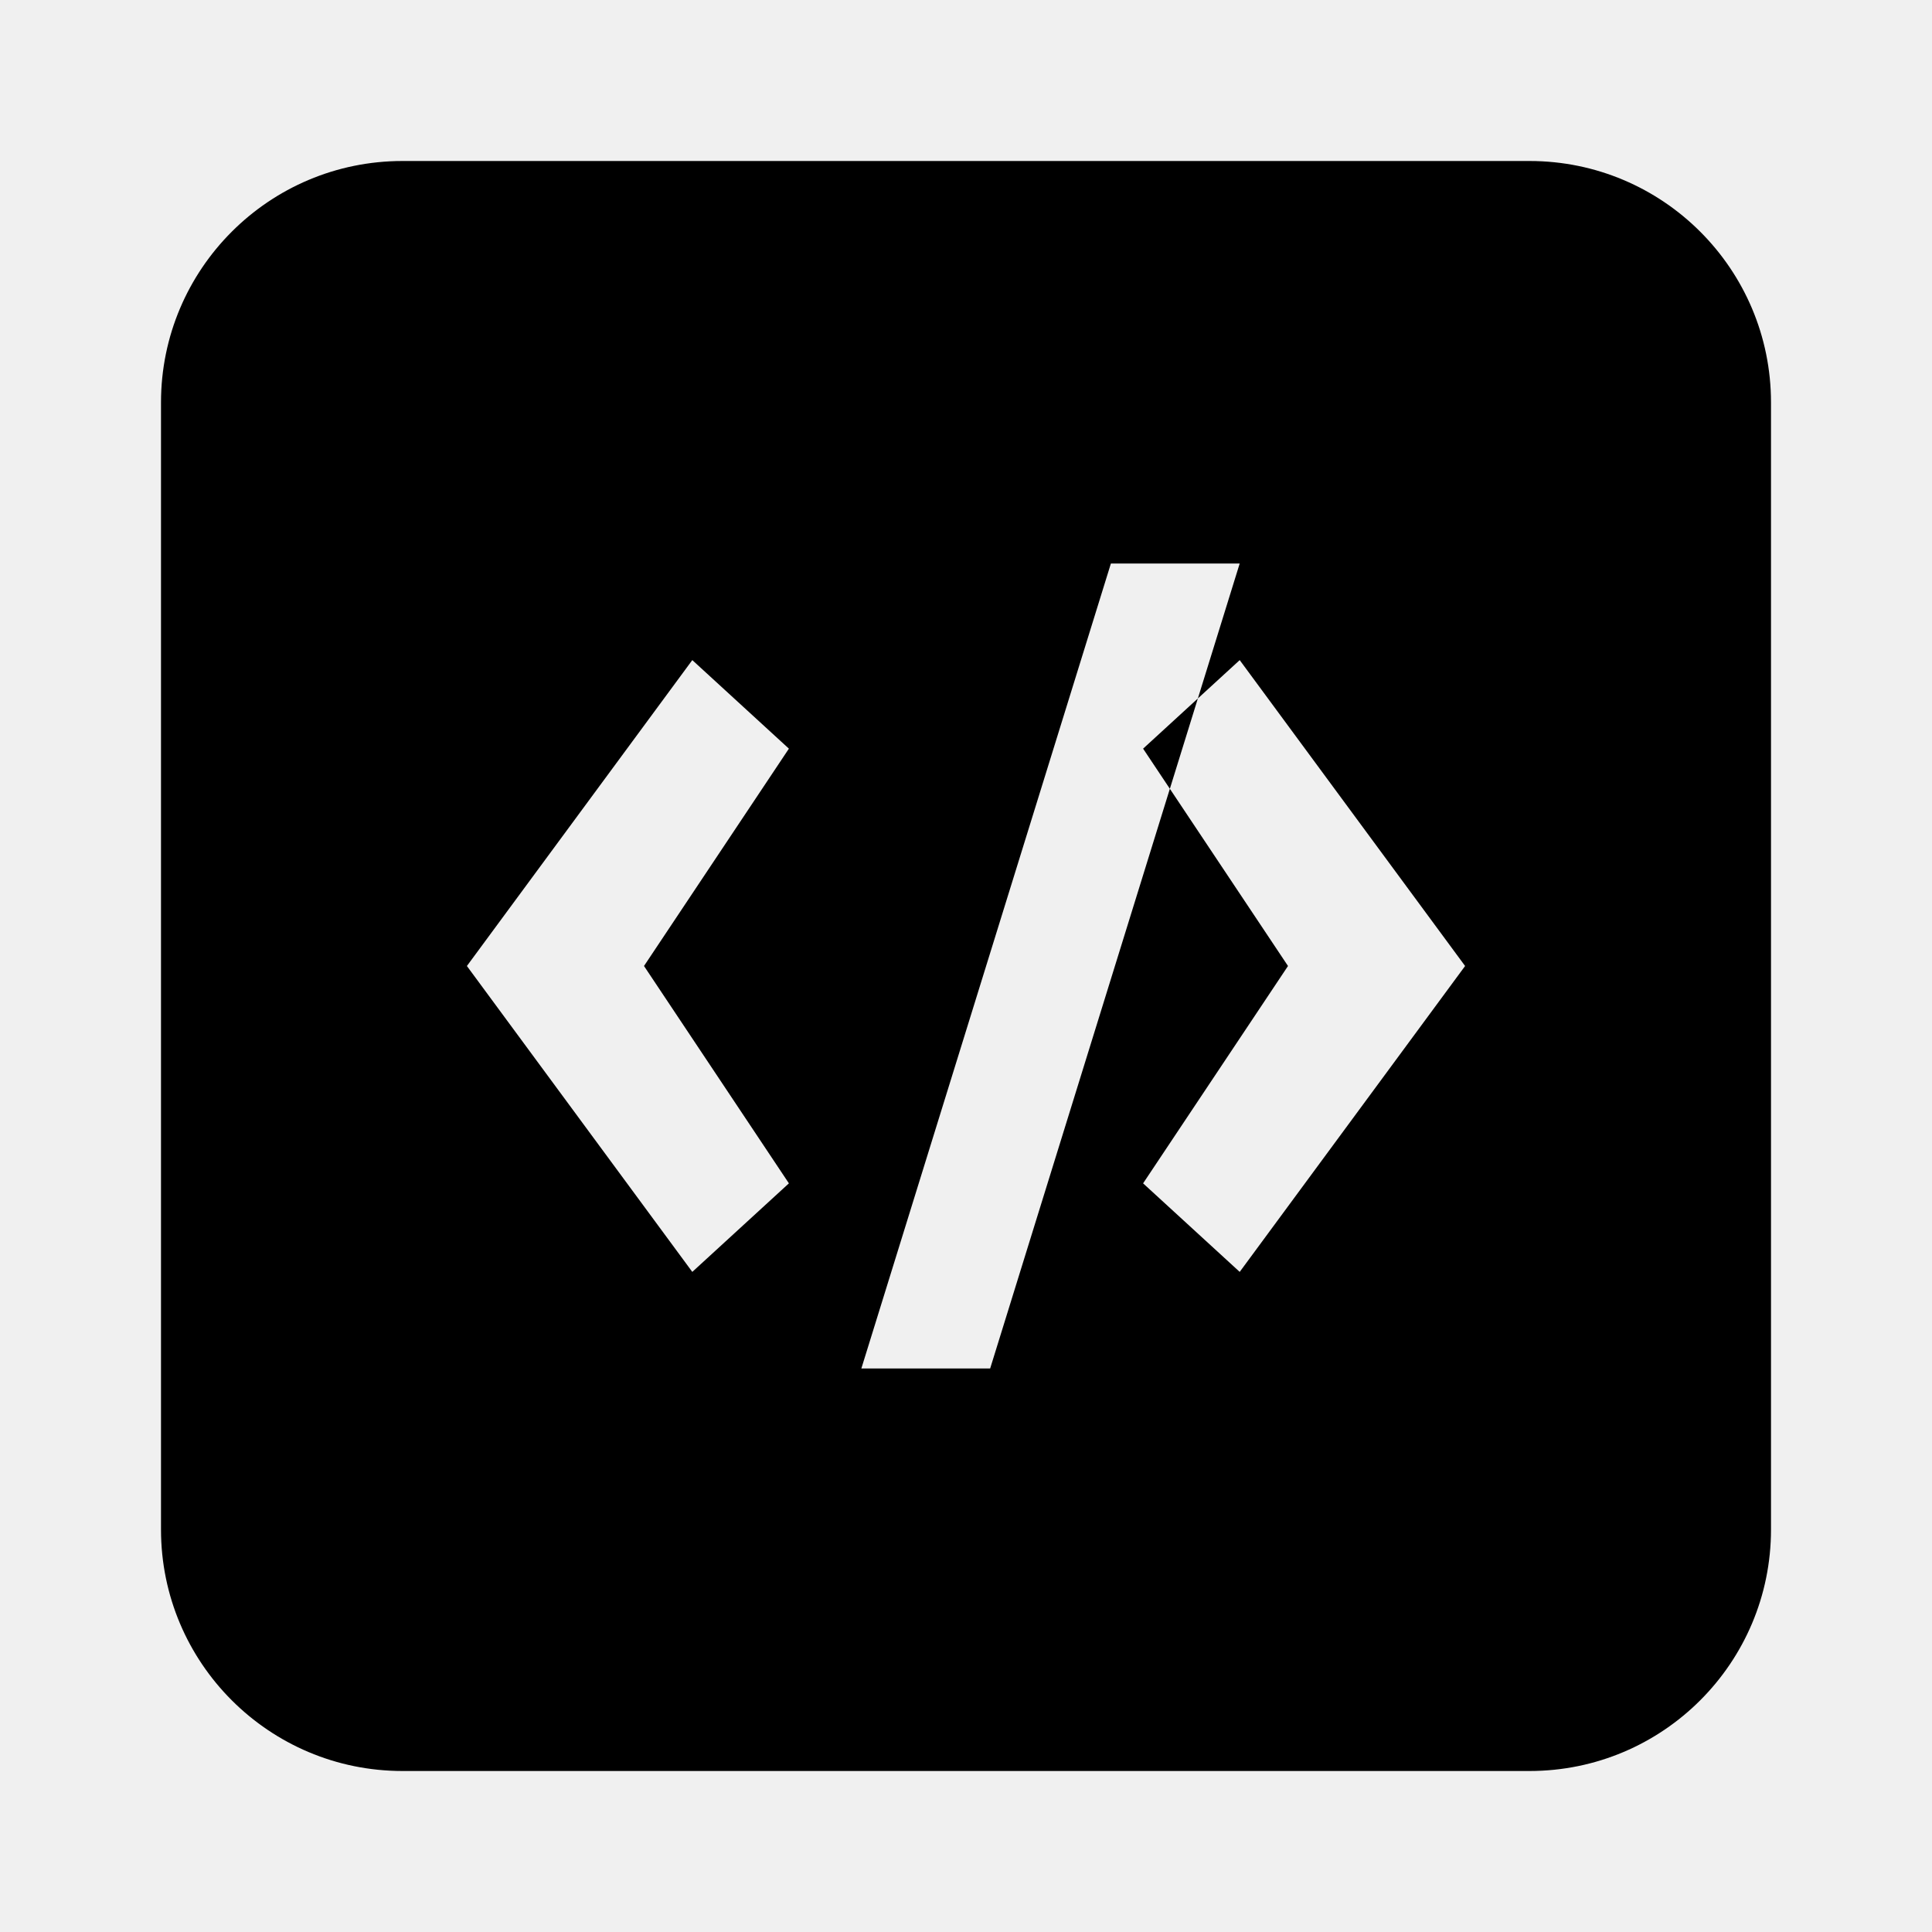
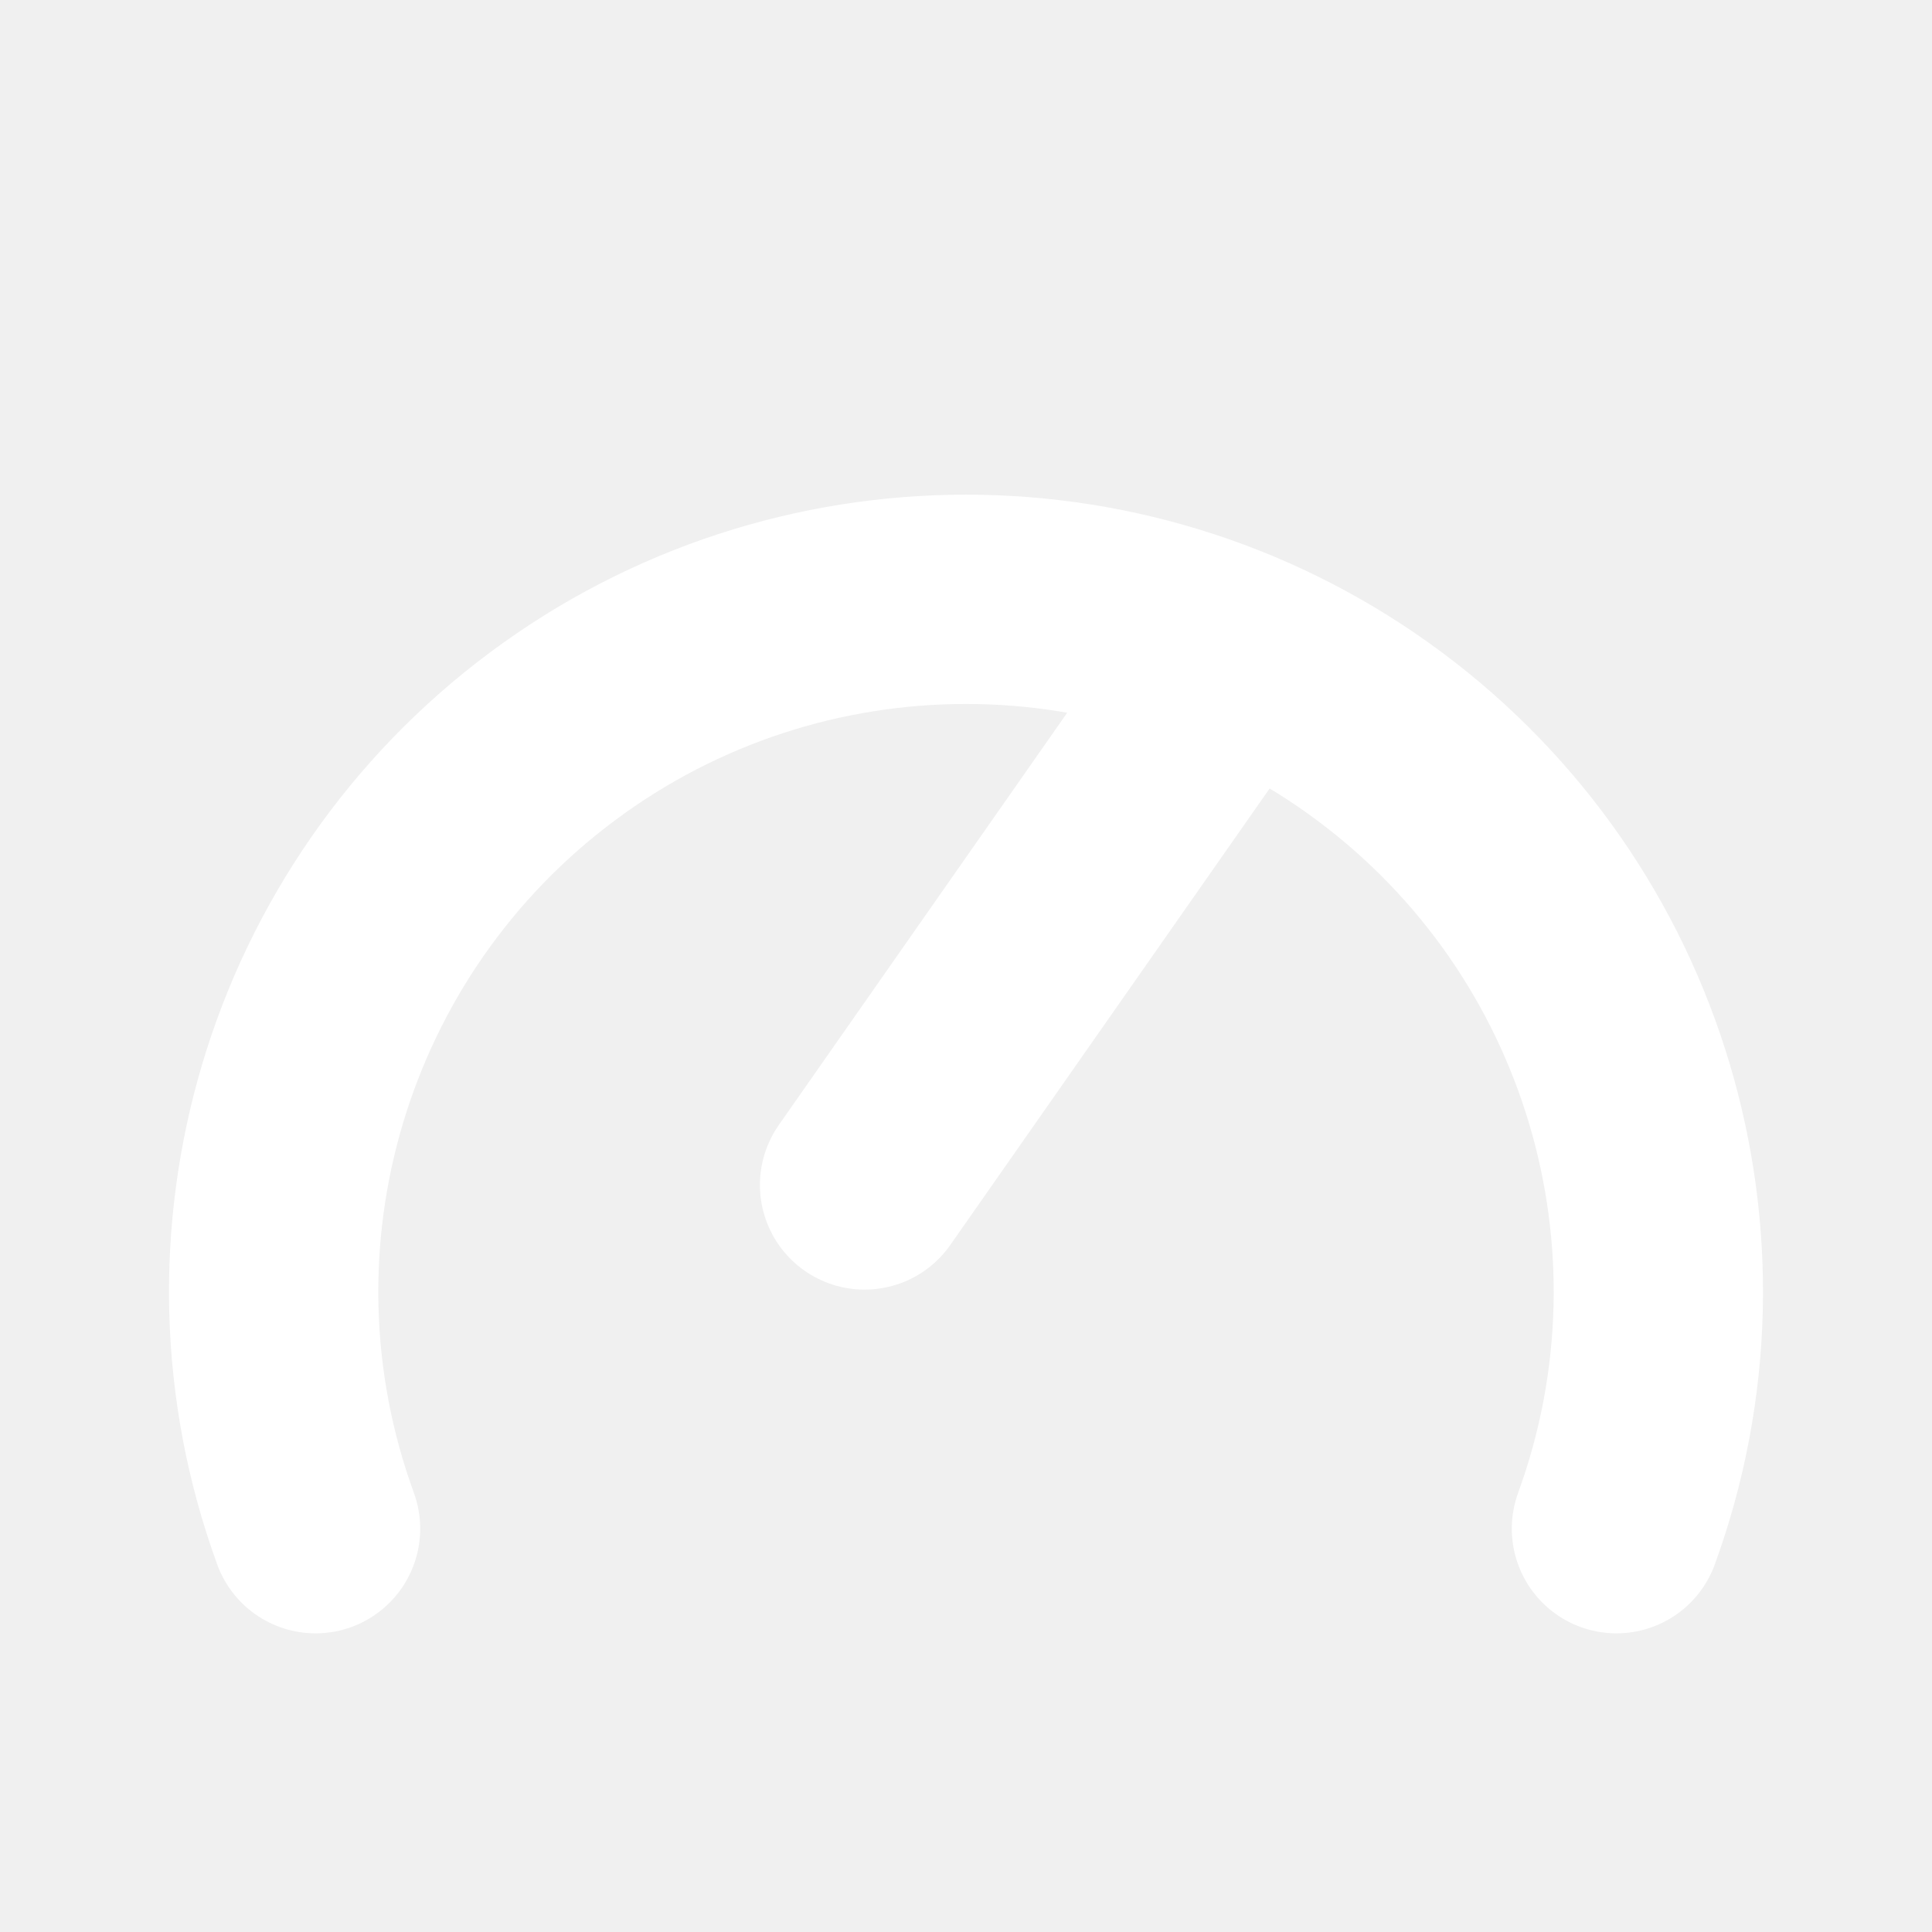
- <svg xmlns="http://www.w3.org/2000/svg" viewBox="0 0 24 24">
-   <path fill="#000" fill-rule="evenodd" d="M5 2h14a3 3 0 0 1 3 3v14a3 3 0 0 1-3 3H5a3 3 0 0 1-3-3V5a3 3 0 0 1 3-3Zm3.6 6.2L5.8 12l2.8 3.8 1.2-1.1L8 12l1.8-2.7-1.2-1.1Zm6.8 0-1.2 1.1L16 12l-1.8 2.7 1.2 1.1 2.8-3.8-2.8-3.8ZM13.8 7l-3.1 10h1.6l3.1-10h-1.6Z" />
+ <svg xmlns="http://www.w3.org/2000/svg" viewBox="0 0 24 24" fill="none" stroke="#fff" stroke-width="2.6" stroke-linecap="round">
+   <path d="M3.92 18.99A8.6 8.6 0 1 1 20.08 18.99" />
+   <path d="M10.74 14.72 15.21 8.33" />
</svg>
